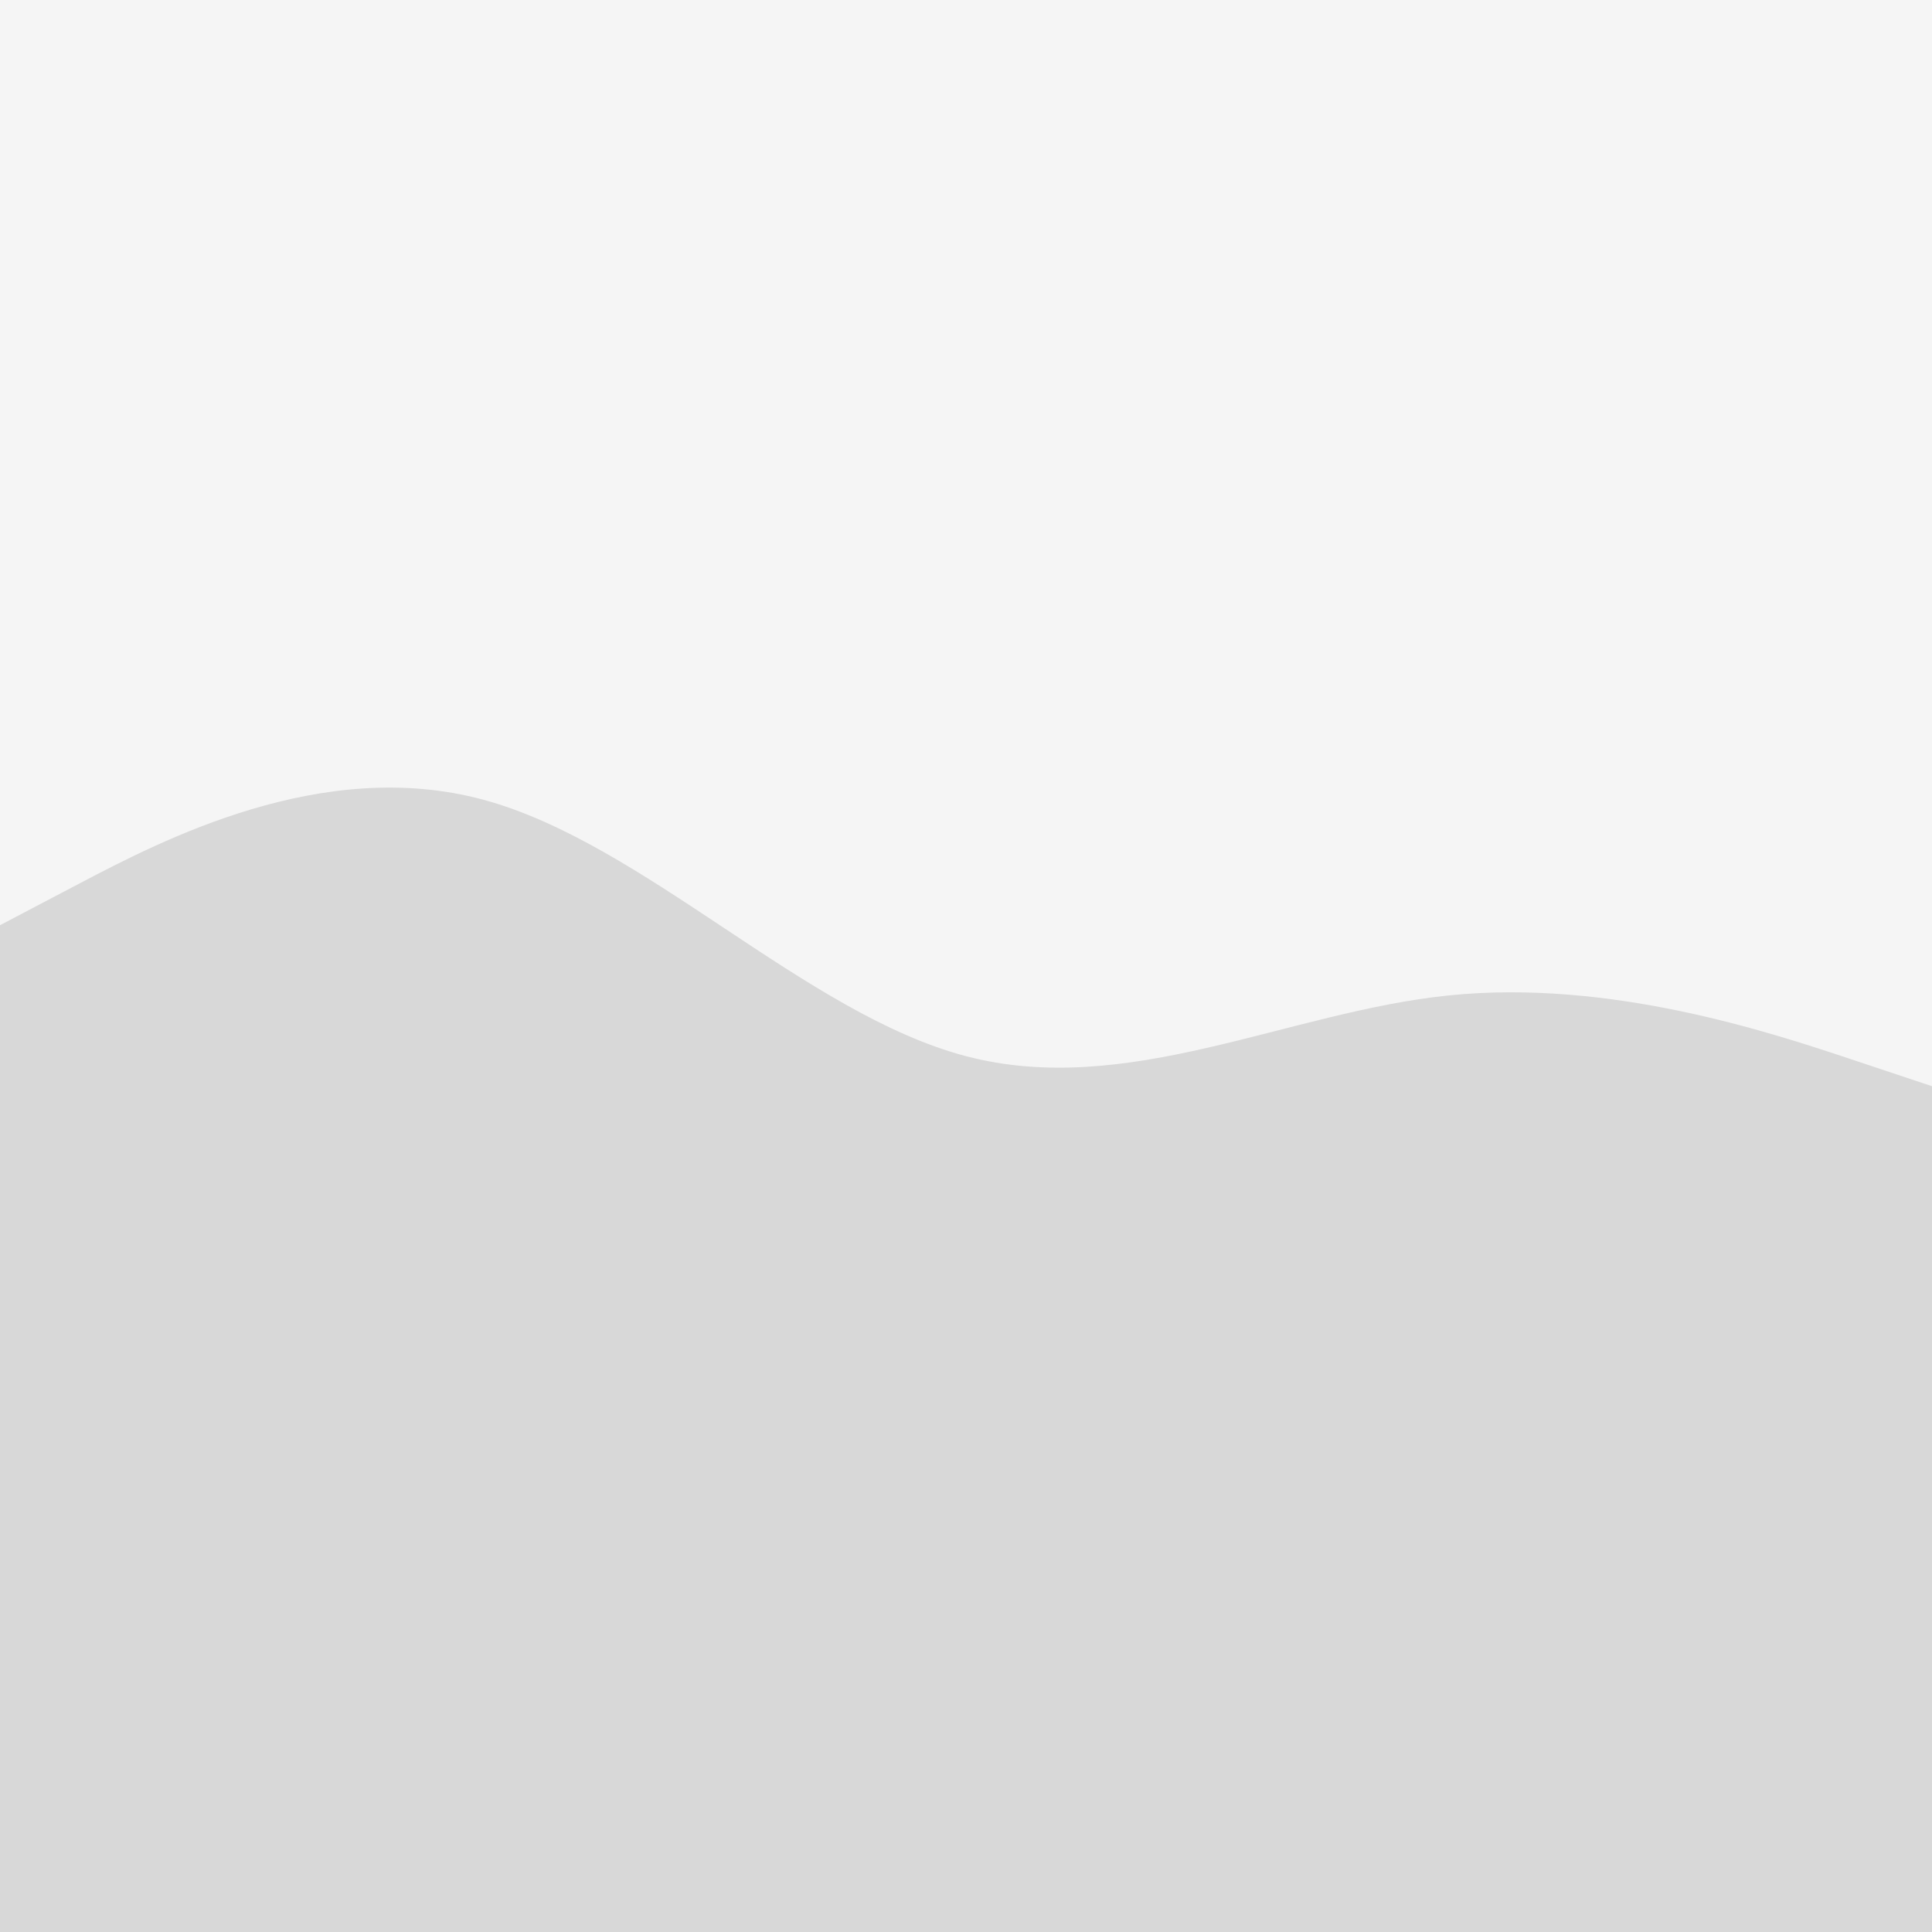
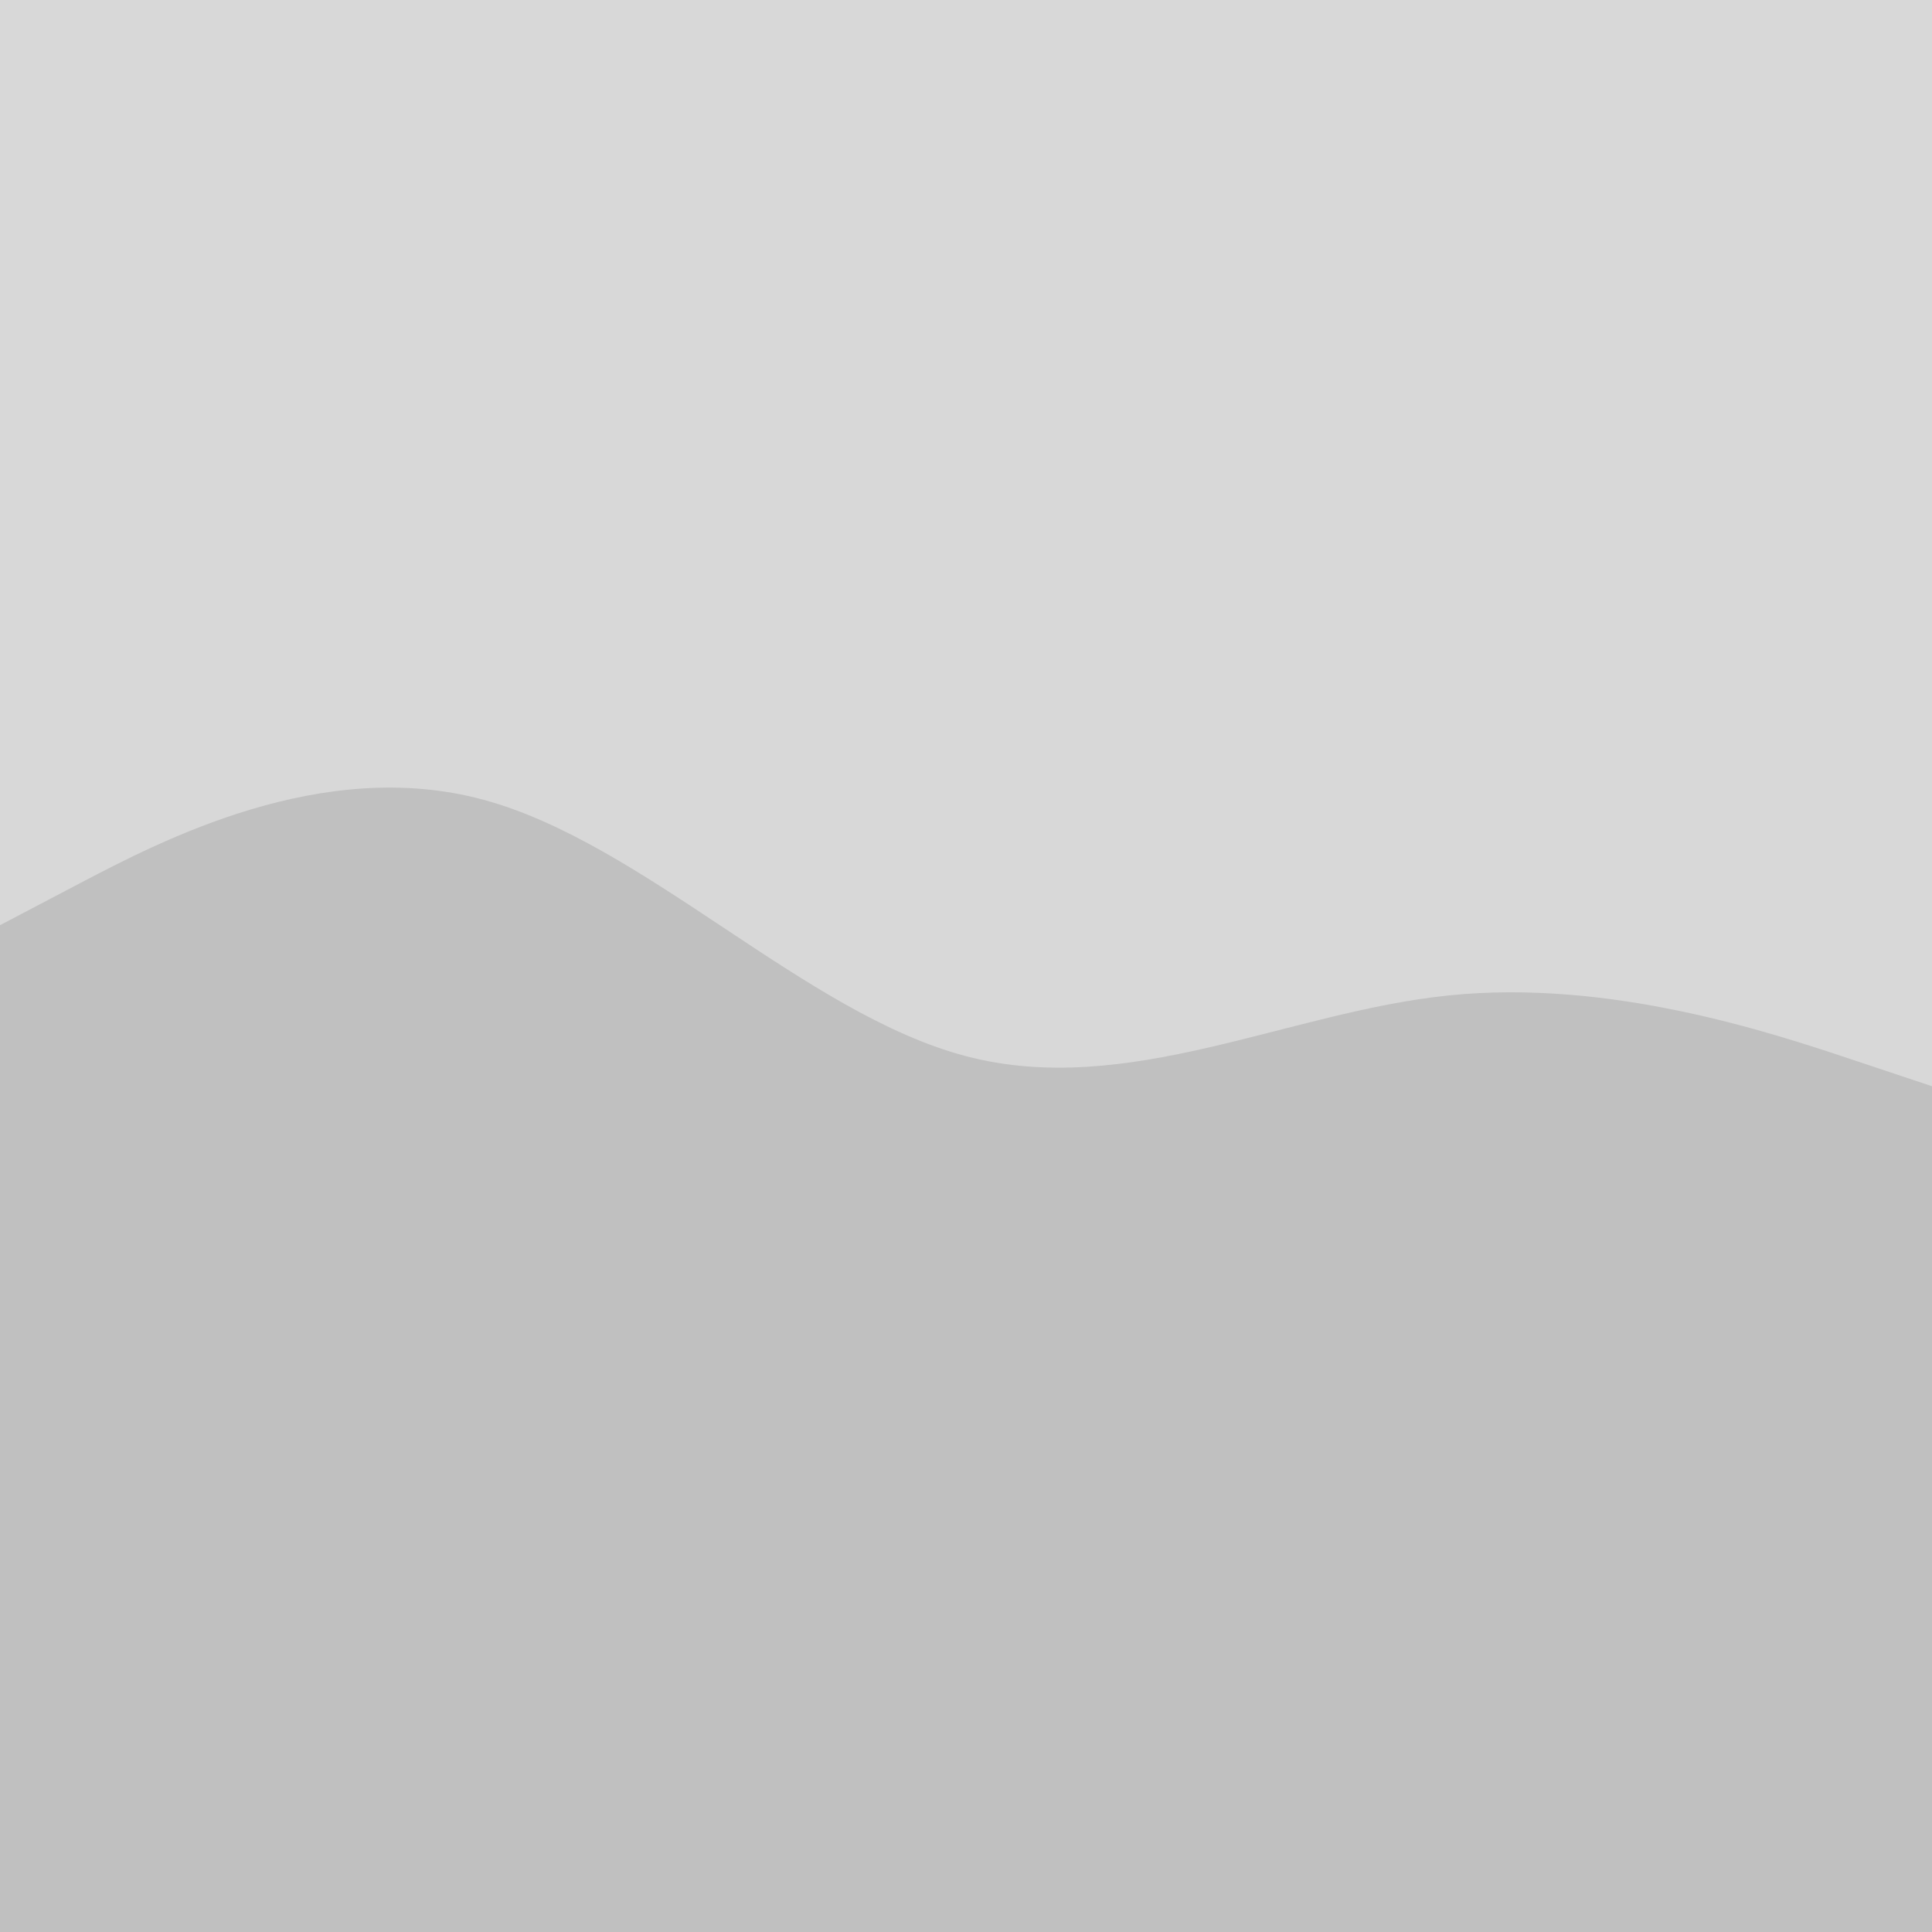
<svg xmlns="http://www.w3.org/2000/svg" id="visual" viewBox="0 0 900 900" width="900" height="900" version="1.1">
-   <rect x="0" y="0" width="900" height="900" fill="#f5f5f5" />
-   <path d="M0 431L37.5 411.3C75 391.7 150 352.3 225 372.5C300 392.7 375 472.3 450 492C525 511.7 600 471.3 675 463.7C750 456 825 481 862.5 493.5L900 506L900 901L862.5 901C825 901 750 901 675 901C600 901 525 901 450 901C375 901 300 901 225 901C150 901 75 901 37.5 901L0 901Z" fill="#d8d8d8" stroke-linecap="round" stroke-linejoin="miter" />
+   <rect x="0" y="0" width="900" height="900" fill="#d8d8d8" />
+   <path d="M0 431L37.5 411.3C75 391.7 150 352.3 225 372.5C300 392.7 375 472.3 450 492C525 511.7 600 471.3 675 463.7C750 456 825 481 862.5 493.5L900 506L900 901L862.5 901C825 901 750 901 675 901C600 901 525 901 450 901C375 901 300 901 225 901C150 901 75 901 37.5 901L0 901Z" fill="#c0c0c0" stroke-linecap="round" stroke-linejoin="miter" />
</svg>
